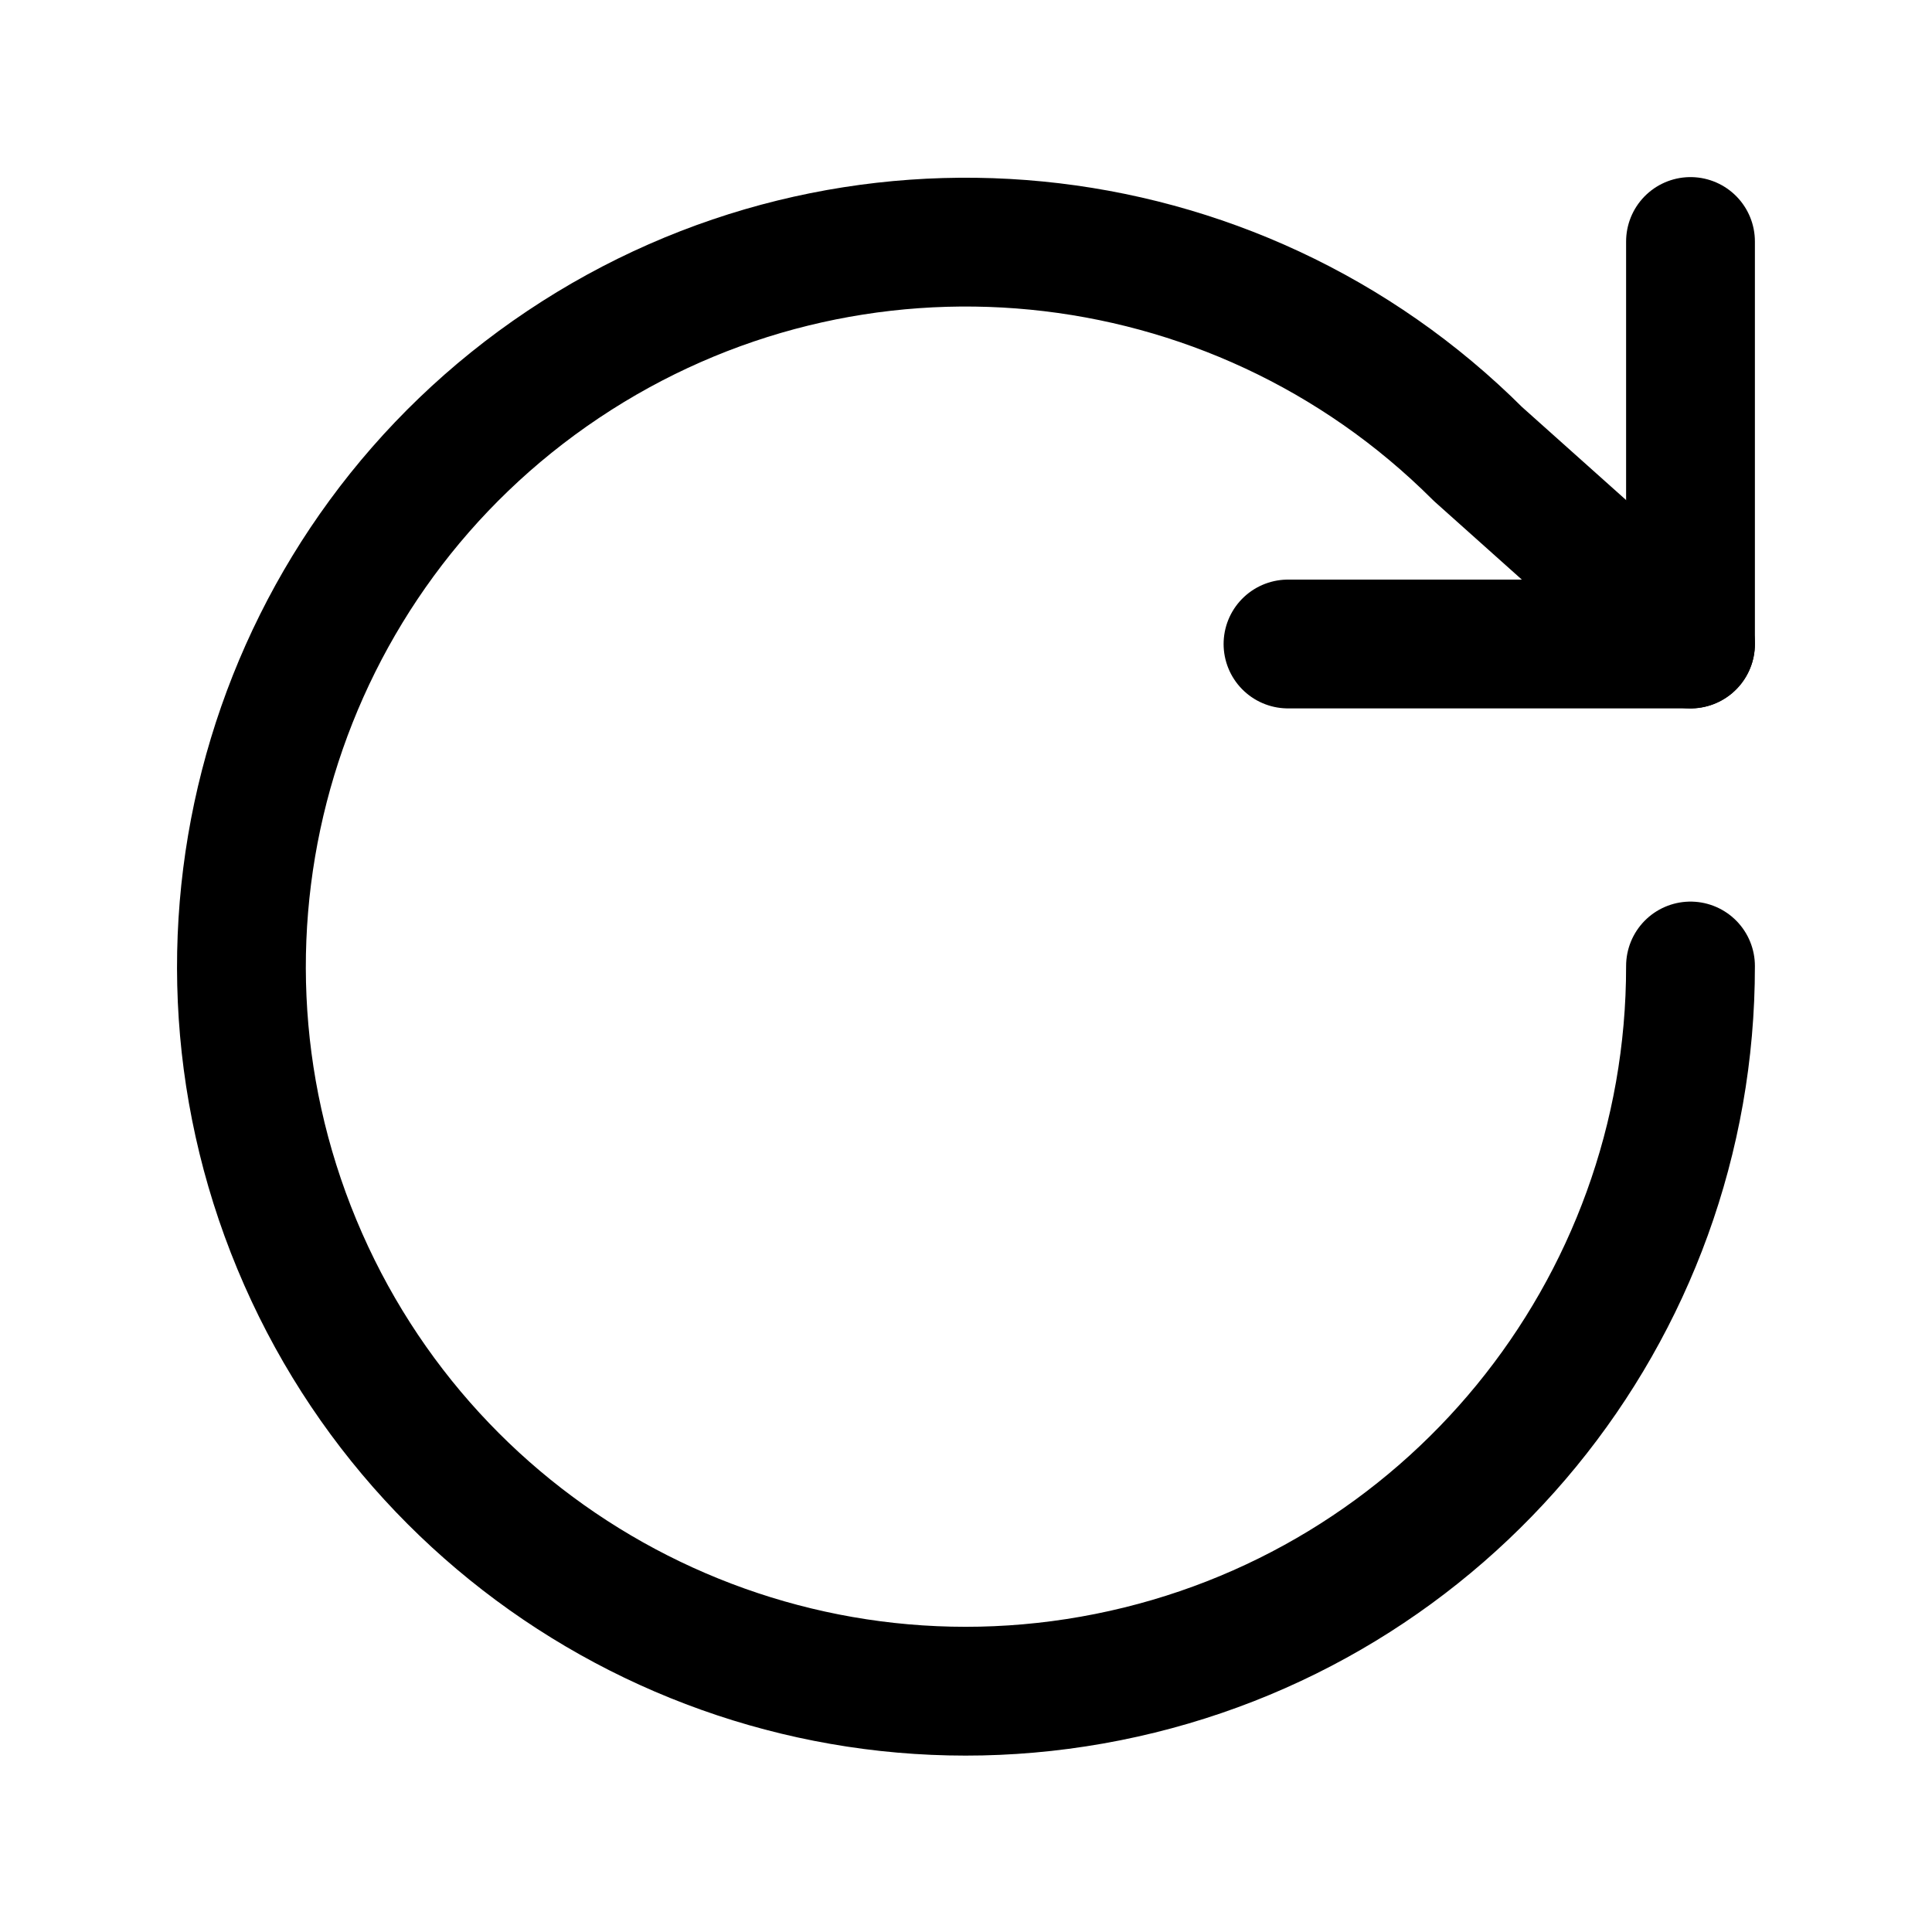
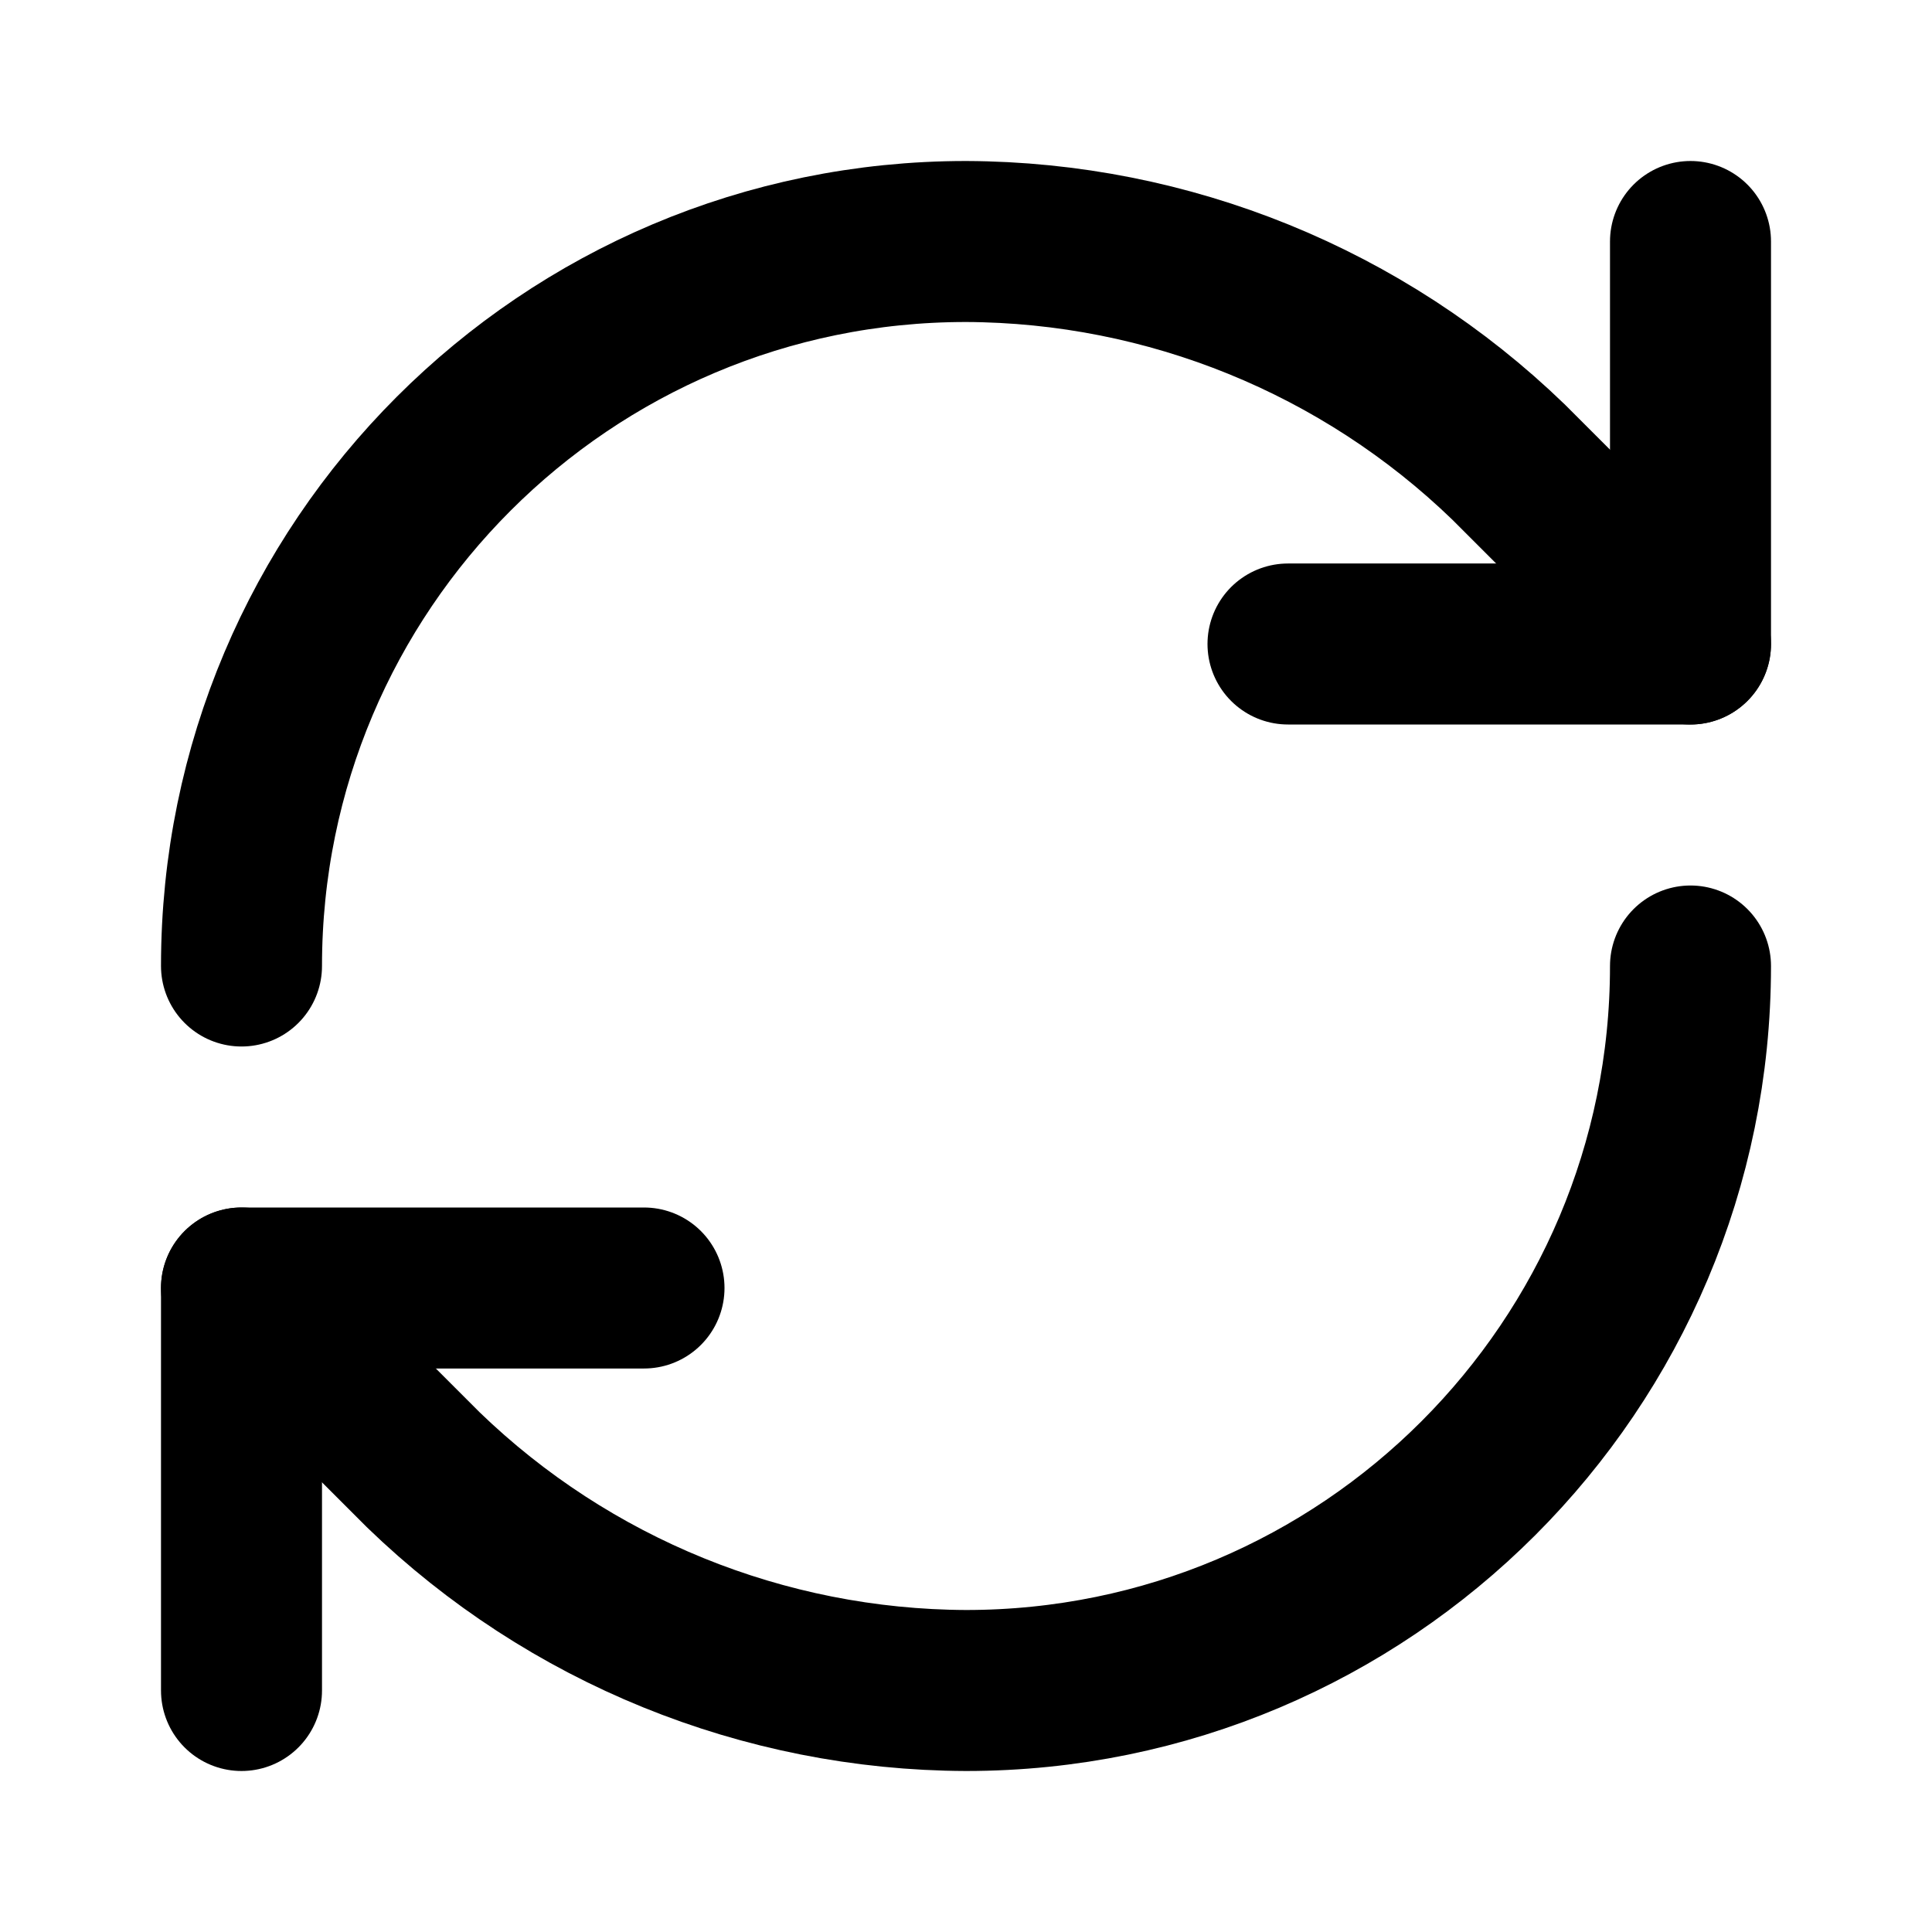
- <svg xmlns="http://www.w3.org/2000/svg" fill="none" stroke="#000" stroke-width="1.6" stroke-linecap="round" stroke-linejoin="round" viewBox="0 0 24 24">
-   <path d="M21 12a9 9 0 1 1-2.64-6.36L21 8" />
+ <svg xmlns="http://www.w3.org/2000/svg" fill="none" stroke="#000" stroke-width="2" stroke-linecap="round" stroke-linejoin="round" viewBox="0 0 24 24">
+   <path d="M3 12a9 9 0 0 1 9-9 9.75 9.75 0 0 1 6.74 2.74L21 8" />
  <path d="M21 3v5h-5" />
+   <path d="M21 12a9 9 0 0 1-9 9 9.75 9.75 0 0 1-6.74-2.74L3 16" />
+   <path d="M8 16H3v5" />
</svg>
